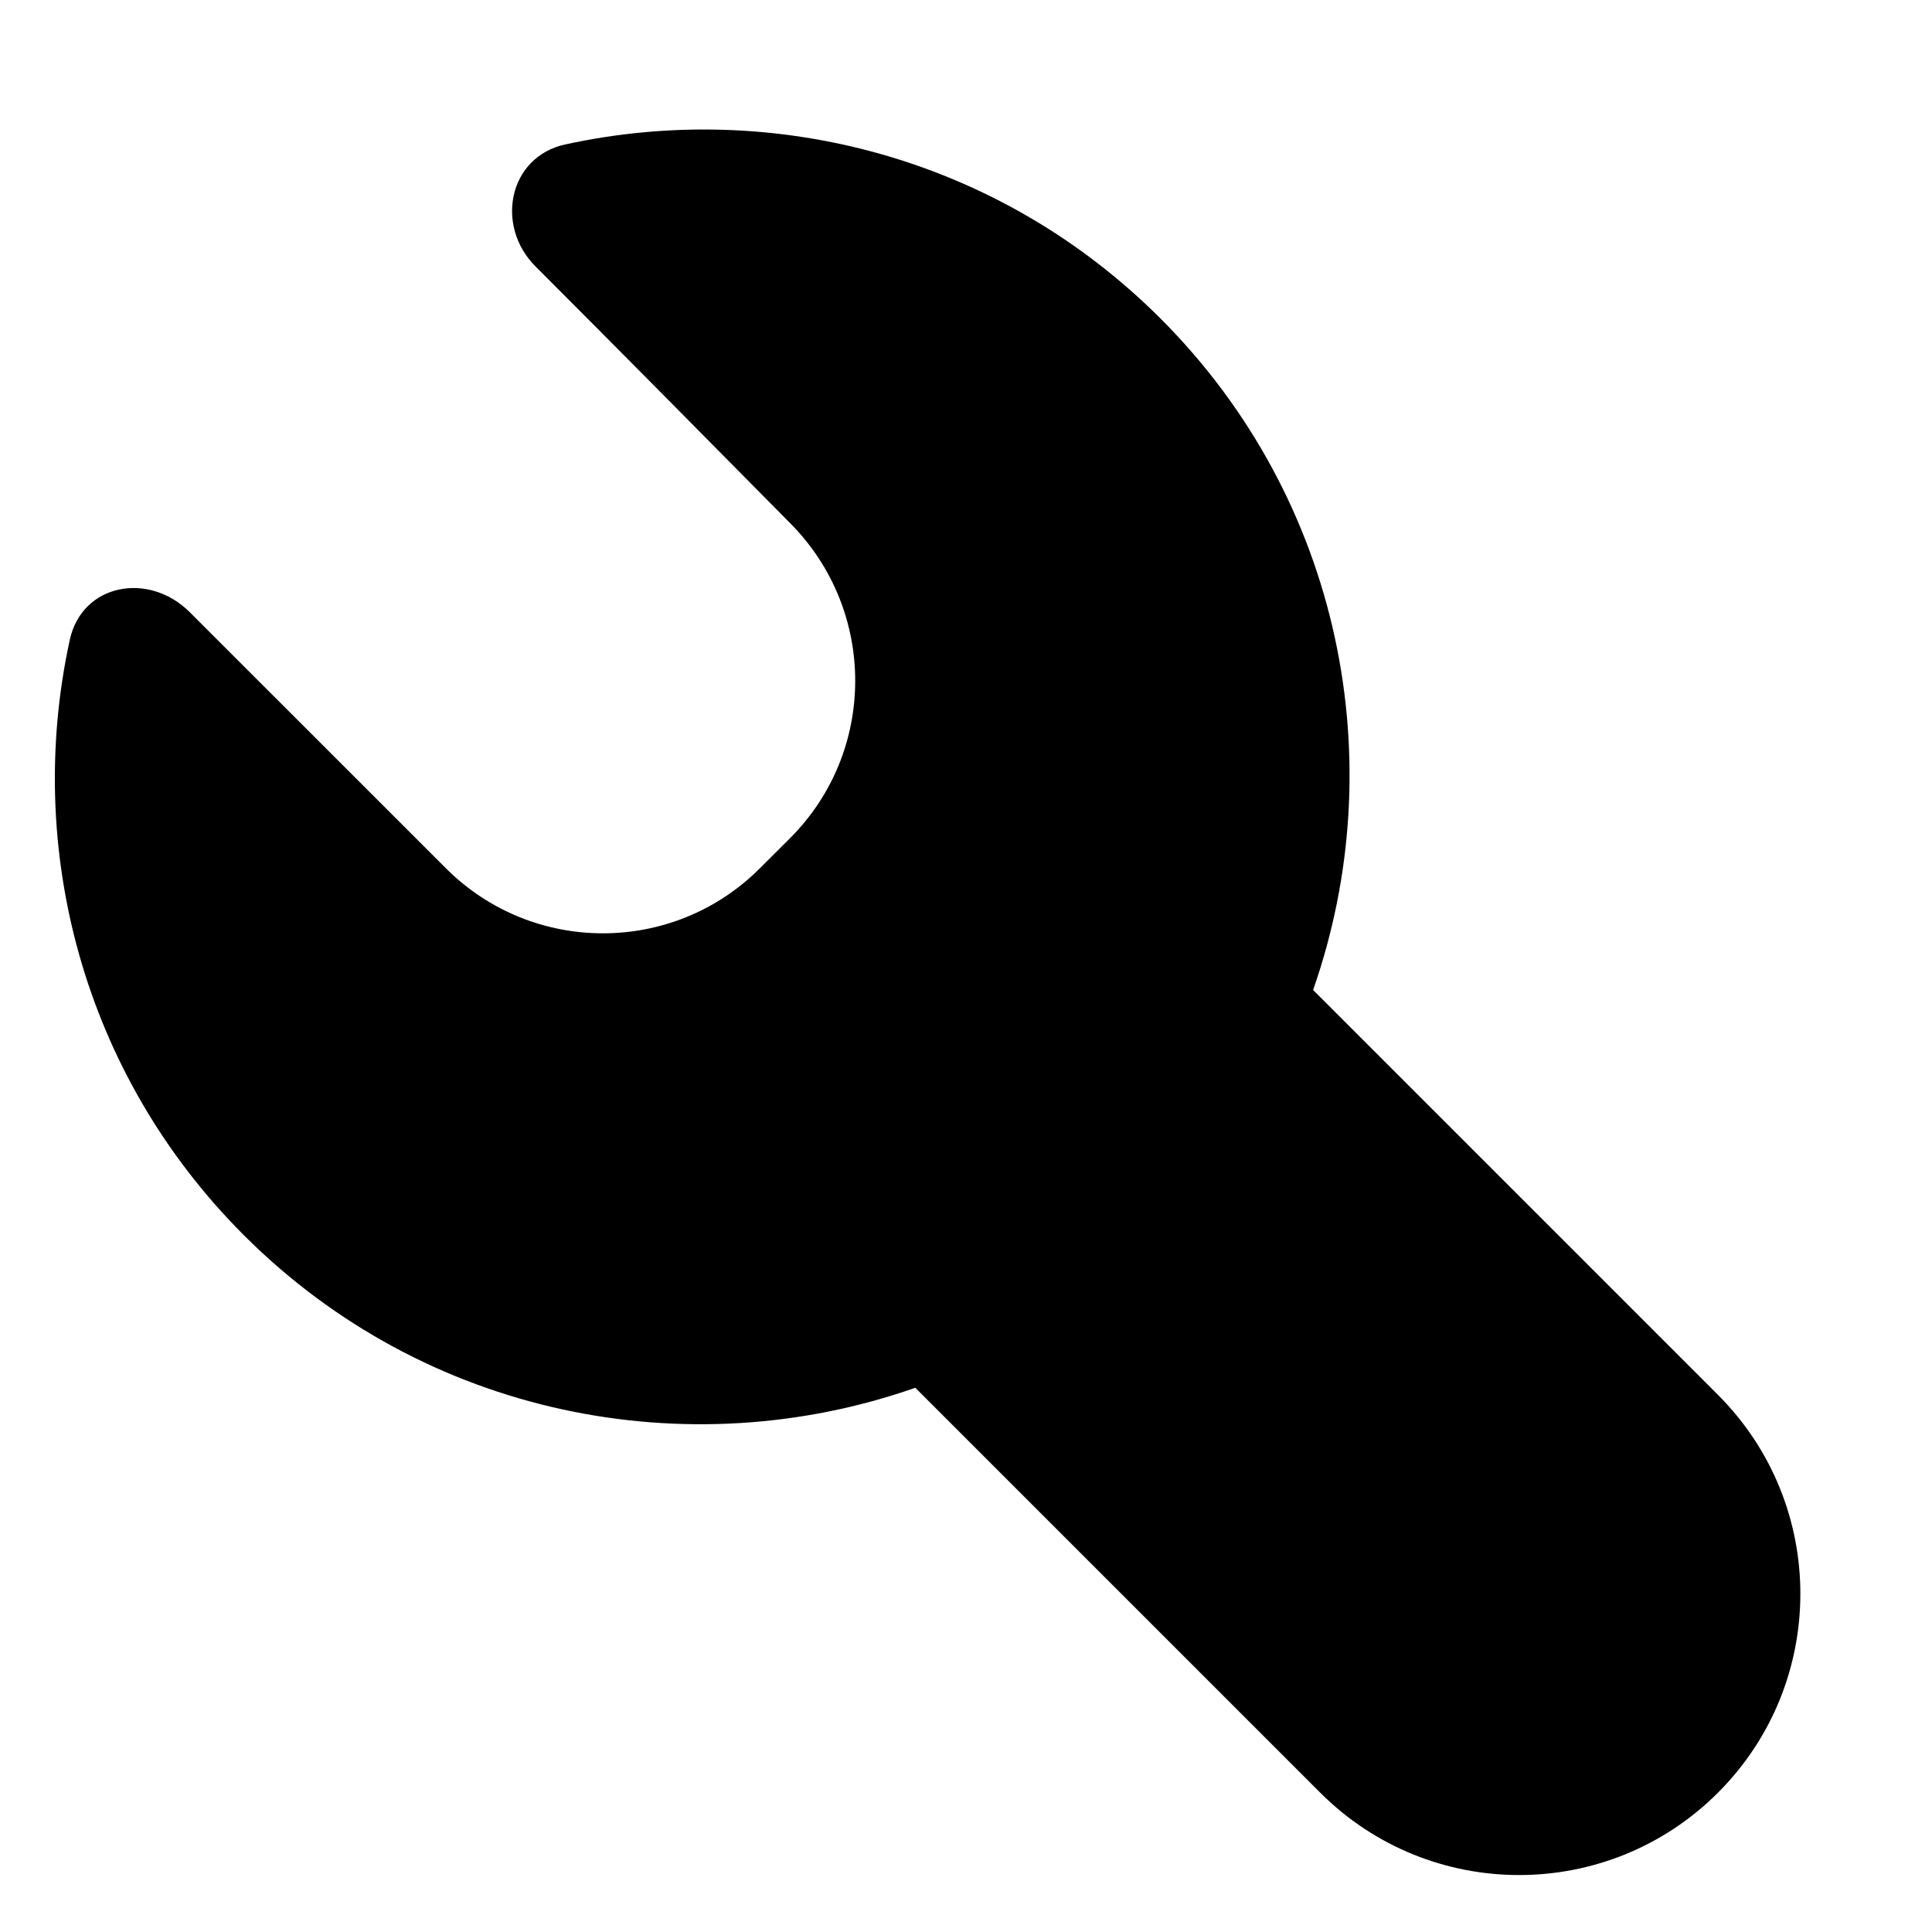
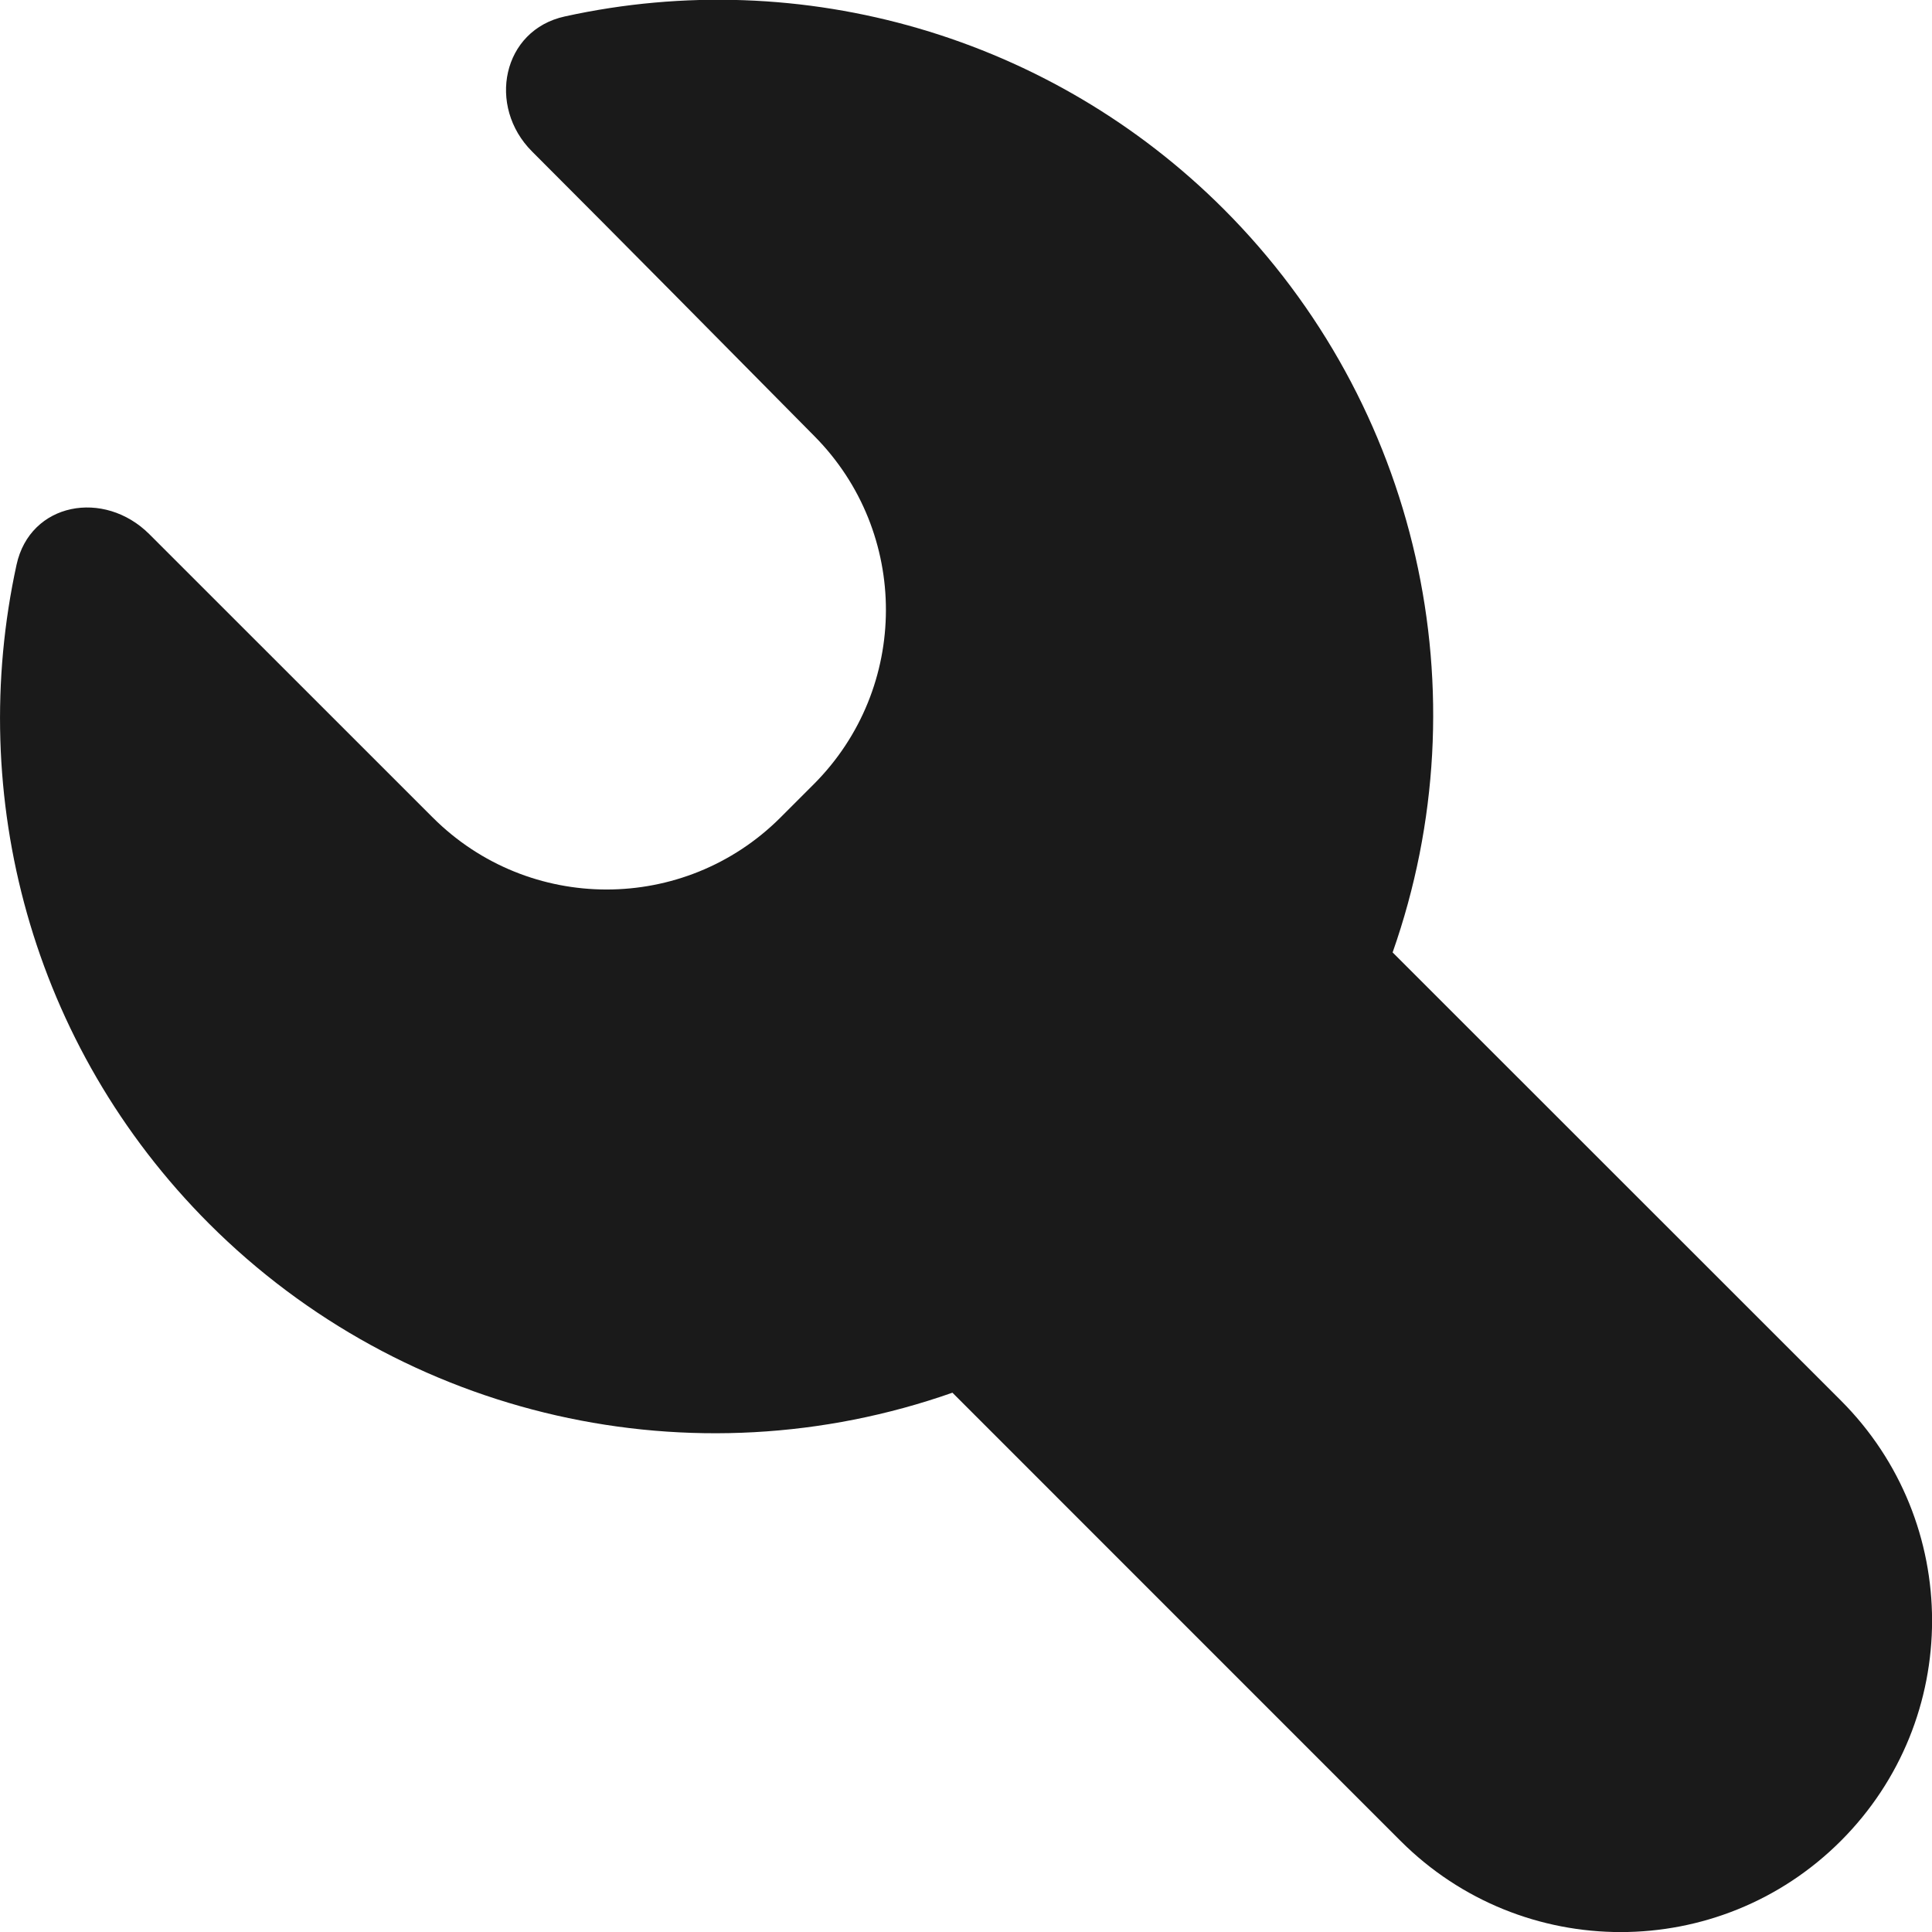
- <svg xmlns="http://www.w3.org/2000/svg" width="26" height="26" fill="none" viewBox="0 0 26 26">
-   <path fill="#000" d="M2.554 8.239C2.005 7.689 1.105 7.851 0.939 8.611C0.329 11.411 1.109 14.45 3.282 16.623C5.723 19.064 9.258 19.748 12.318 18.676L17.767 24.125C19.245 25.603 21.642 25.603 23.12 24.125C24.598 22.647 24.598 20.25 23.12 18.772L17.671 13.323C18.743 10.263 18.059 6.728 15.618 4.287C13.445 2.114 10.406 1.333 7.606 1.944C6.846 2.11 6.658 3.037 7.207 3.586C8.357 4.735 9.497 5.892 10.639 7.046C11.8 8.219 11.8 10.112 10.633 11.279L10.226 11.685C9.06 12.852 7.168 12.852 6.001 11.685L2.554 8.239Z" />
+ <svg xmlns="http://www.w3.org/2000/svg" viewBox="0 0 23.49 23.49">
+   <path fill="#1a1a1a" d="M1.816 6.495c-.55-.549-1.45-.387-1.615.372-.61 2.8.17 5.84 2.343 8.013a8.7 8.7 0 0 0 9.036 2.053l5.448 5.449a3.785 3.785 0 0 0 5.354-5.354l-5.45-5.448a8.7 8.7 0 0 0-2.052-9.036A8.69 8.69 0 0 0 6.867.2c-.76.166-.948 1.092-.398 1.642 1.15 1.15 2.29 2.306 3.432 3.46a3 3 0 0 1-.007 4.233l-.406.406a2.99 2.99 0 0 1-4.225 0z" />
</svg>
